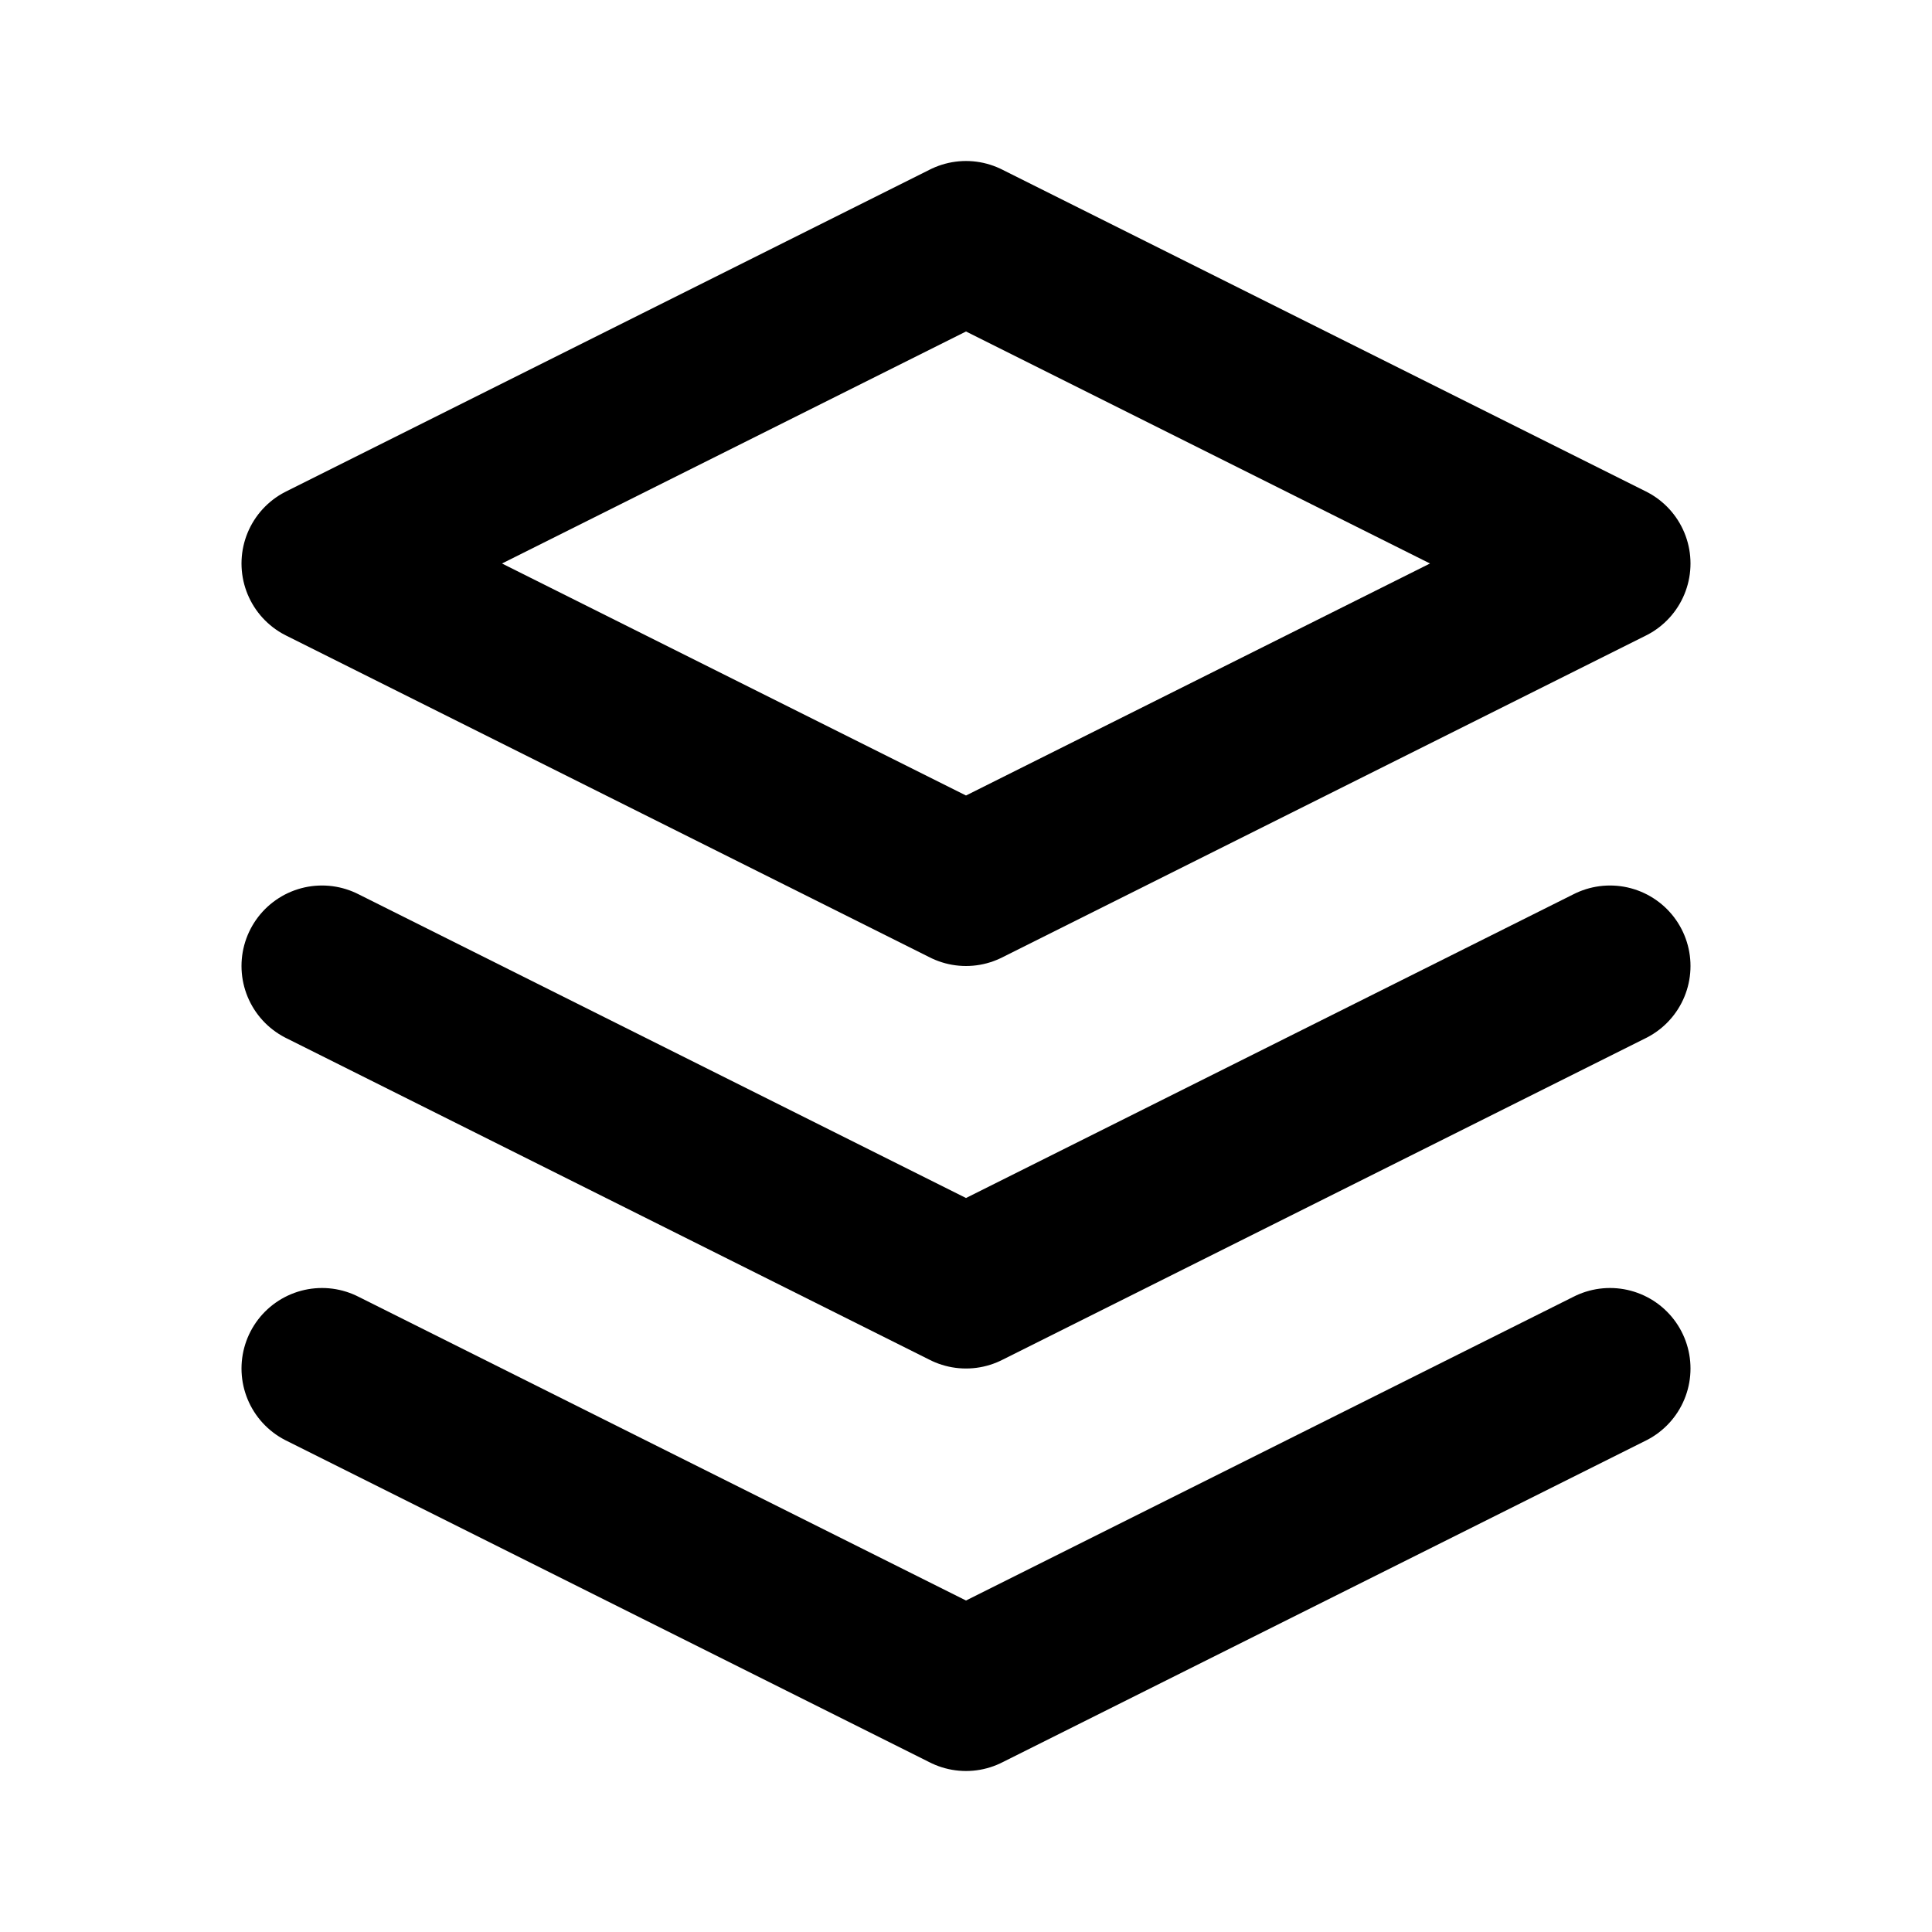
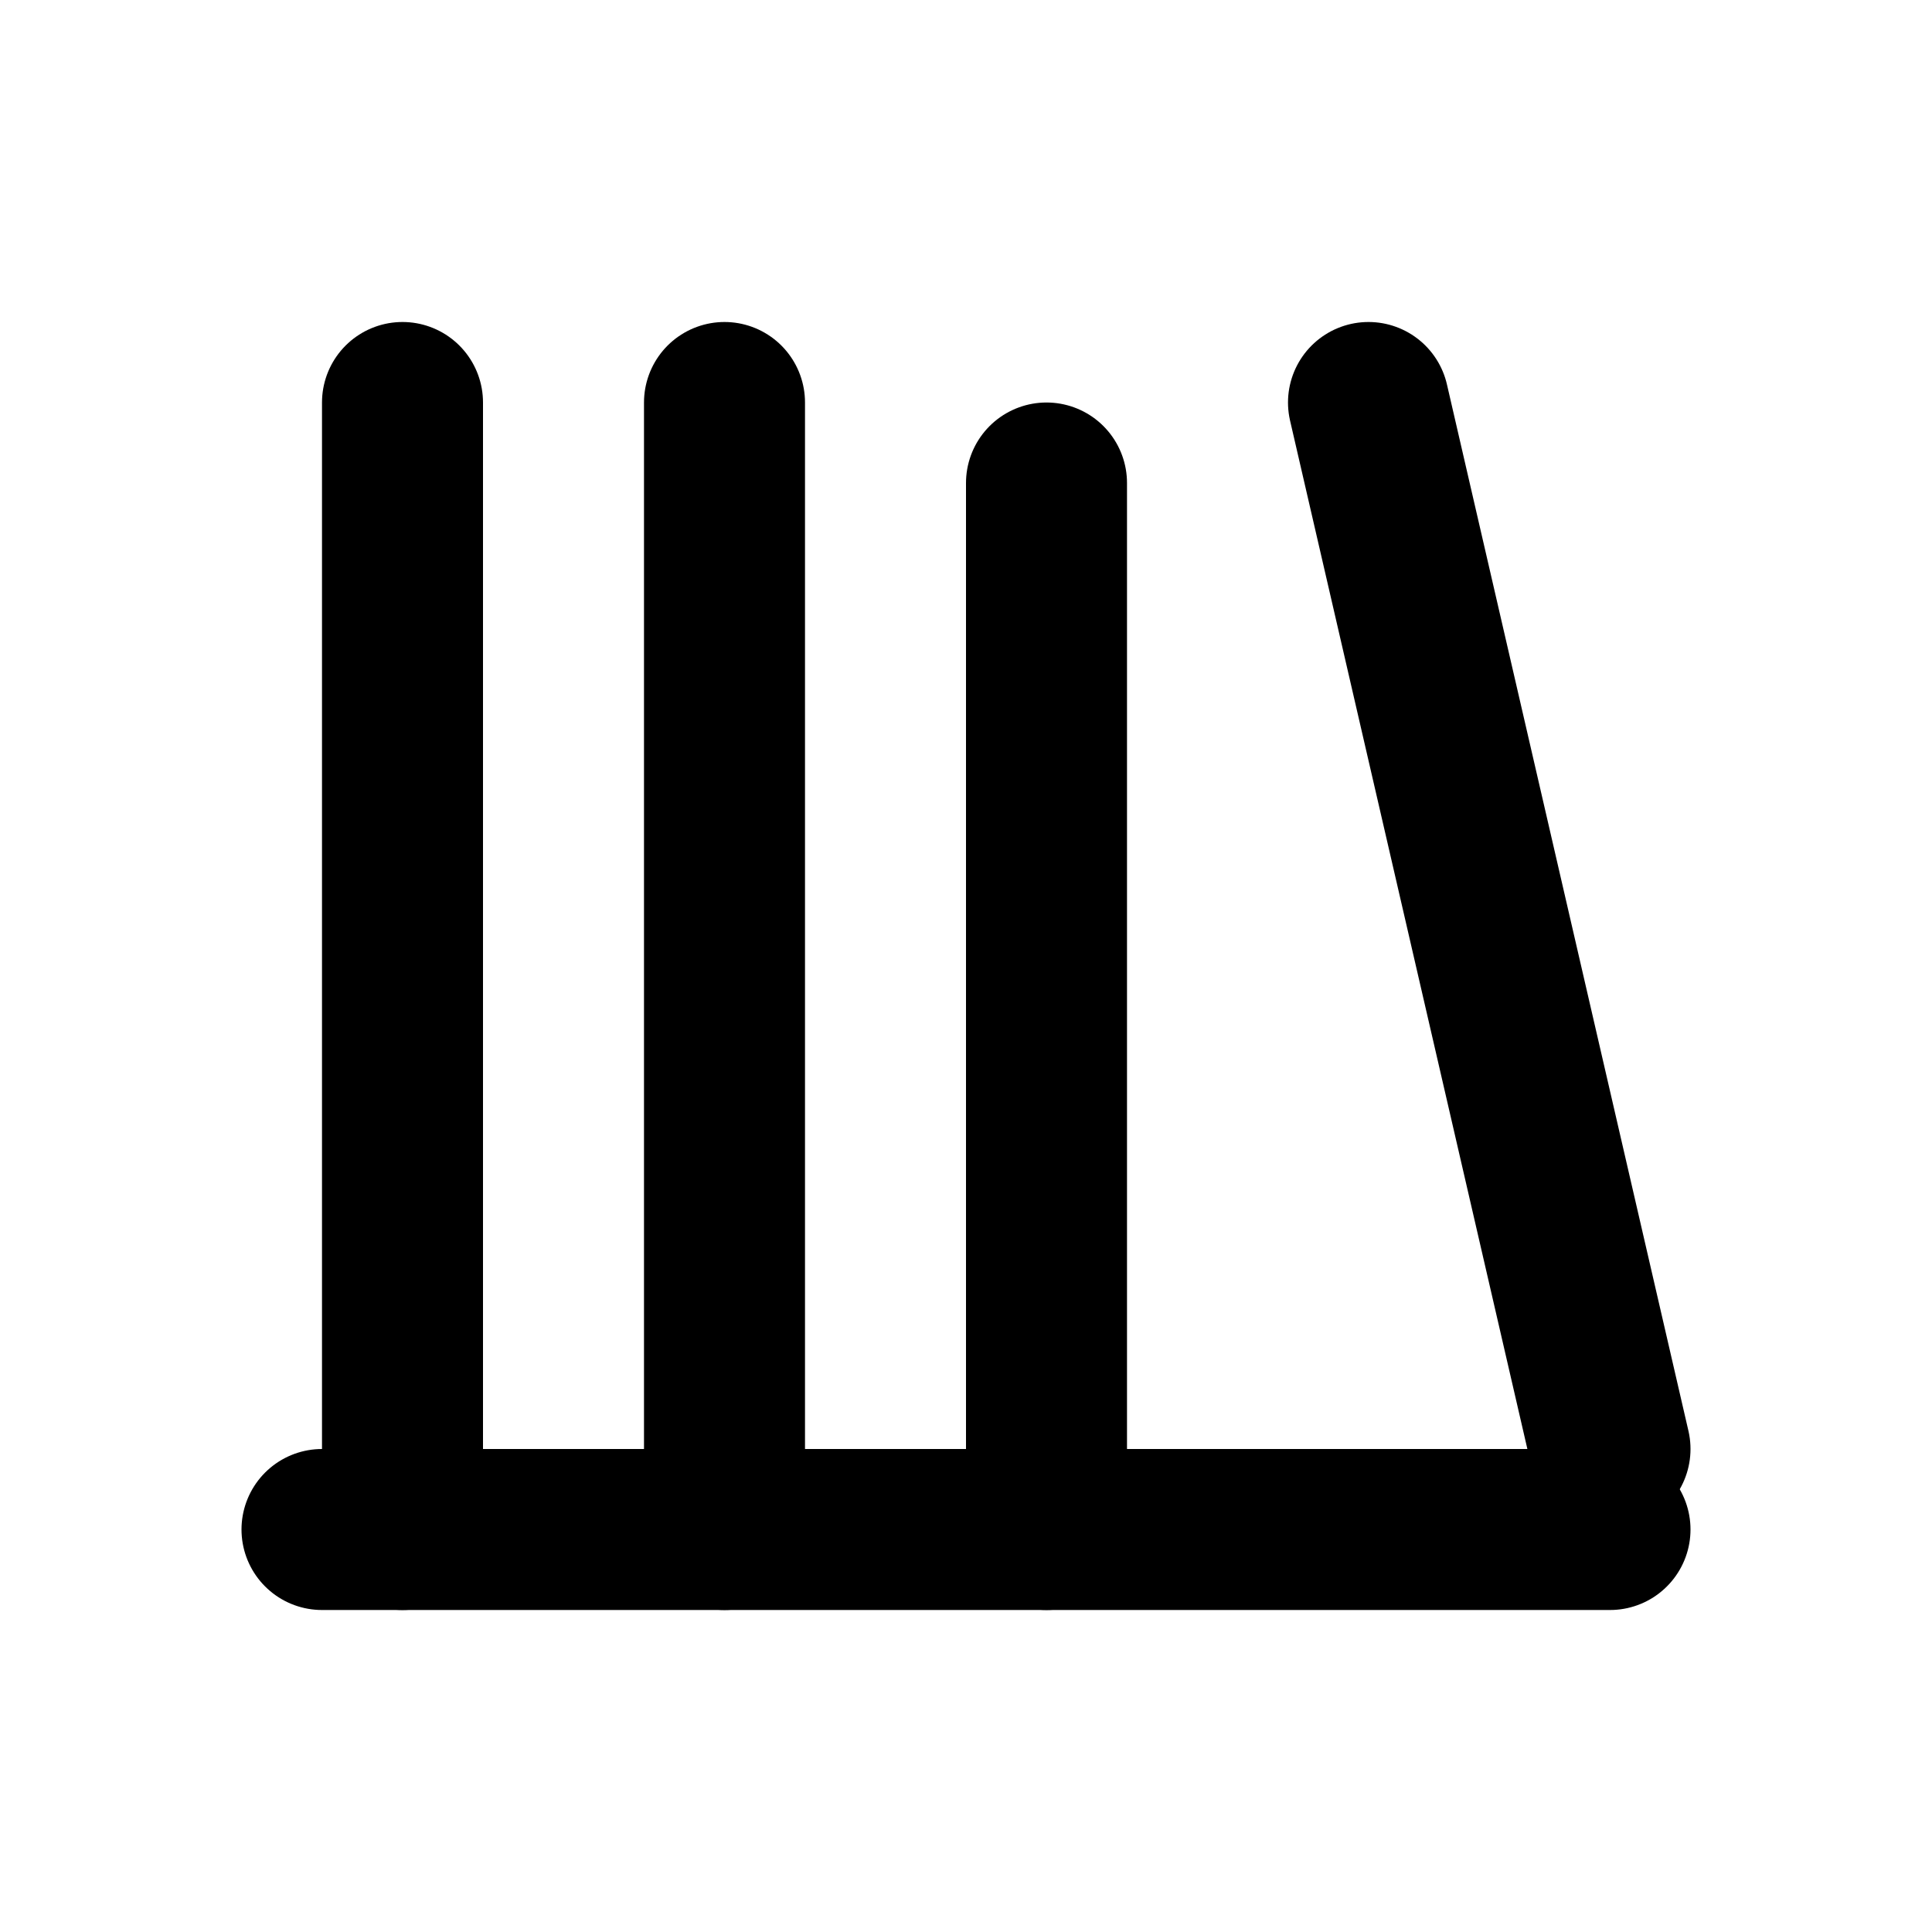
- <svg xmlns="http://www.w3.org/2000/svg" width="24" height="24" viewBox="0 0 24 24" fill="none" stroke="currentColor" stroke-width="2" stroke-linecap="round" stroke-linejoin="round">
-   <path d="M4 7l8-4 8 4-8 4z" />
-   <path d="M4 12l8 4 8-4" />
-   <path d="M4 17l8 4 8-4" />
+ <svg xmlns="http://www.w3.org/2000/svg" viewBox="0 0 24 24" width="24" height="24" fill="none" stroke="currentColor" stroke-width="2" stroke-linecap="round" stroke-linejoin="round">
+   <path d="M5 5v14" />
+   <path d="M9 5v14" />
+   <path d="M13 6v13" />
+   <path d="m17 5 3 13" />
+   <path d="M4 19h16" />
</svg>
